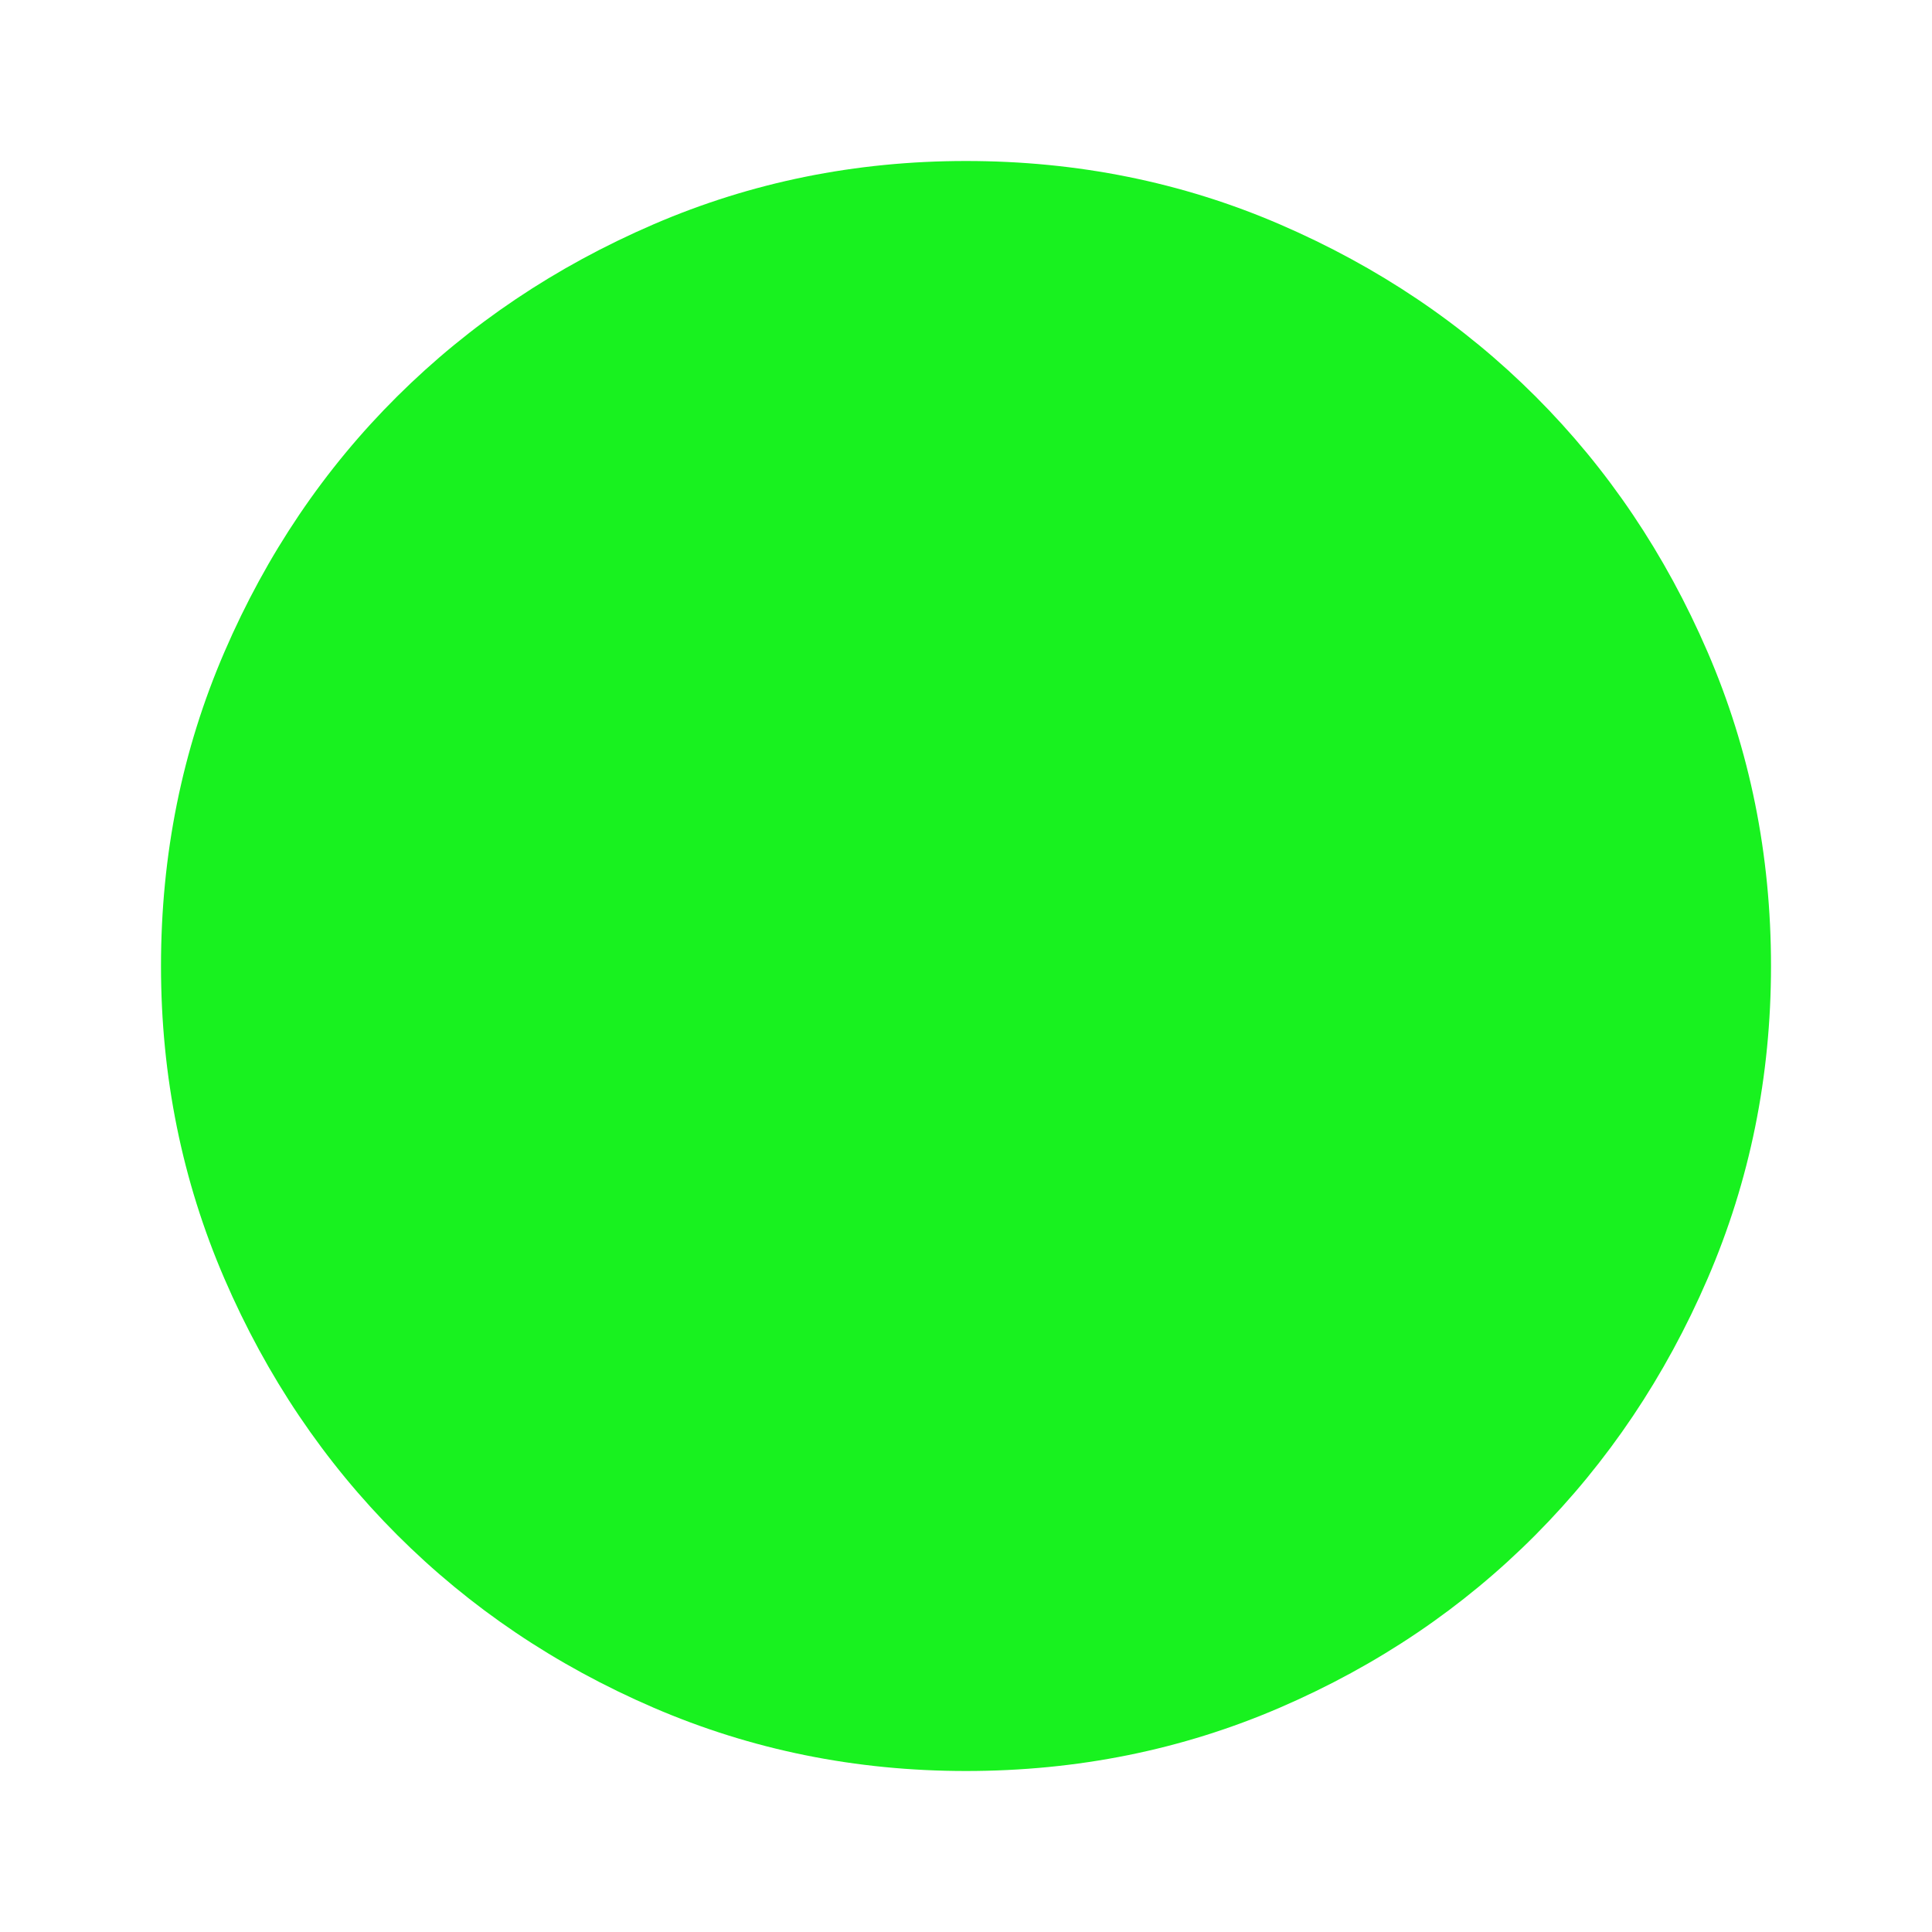
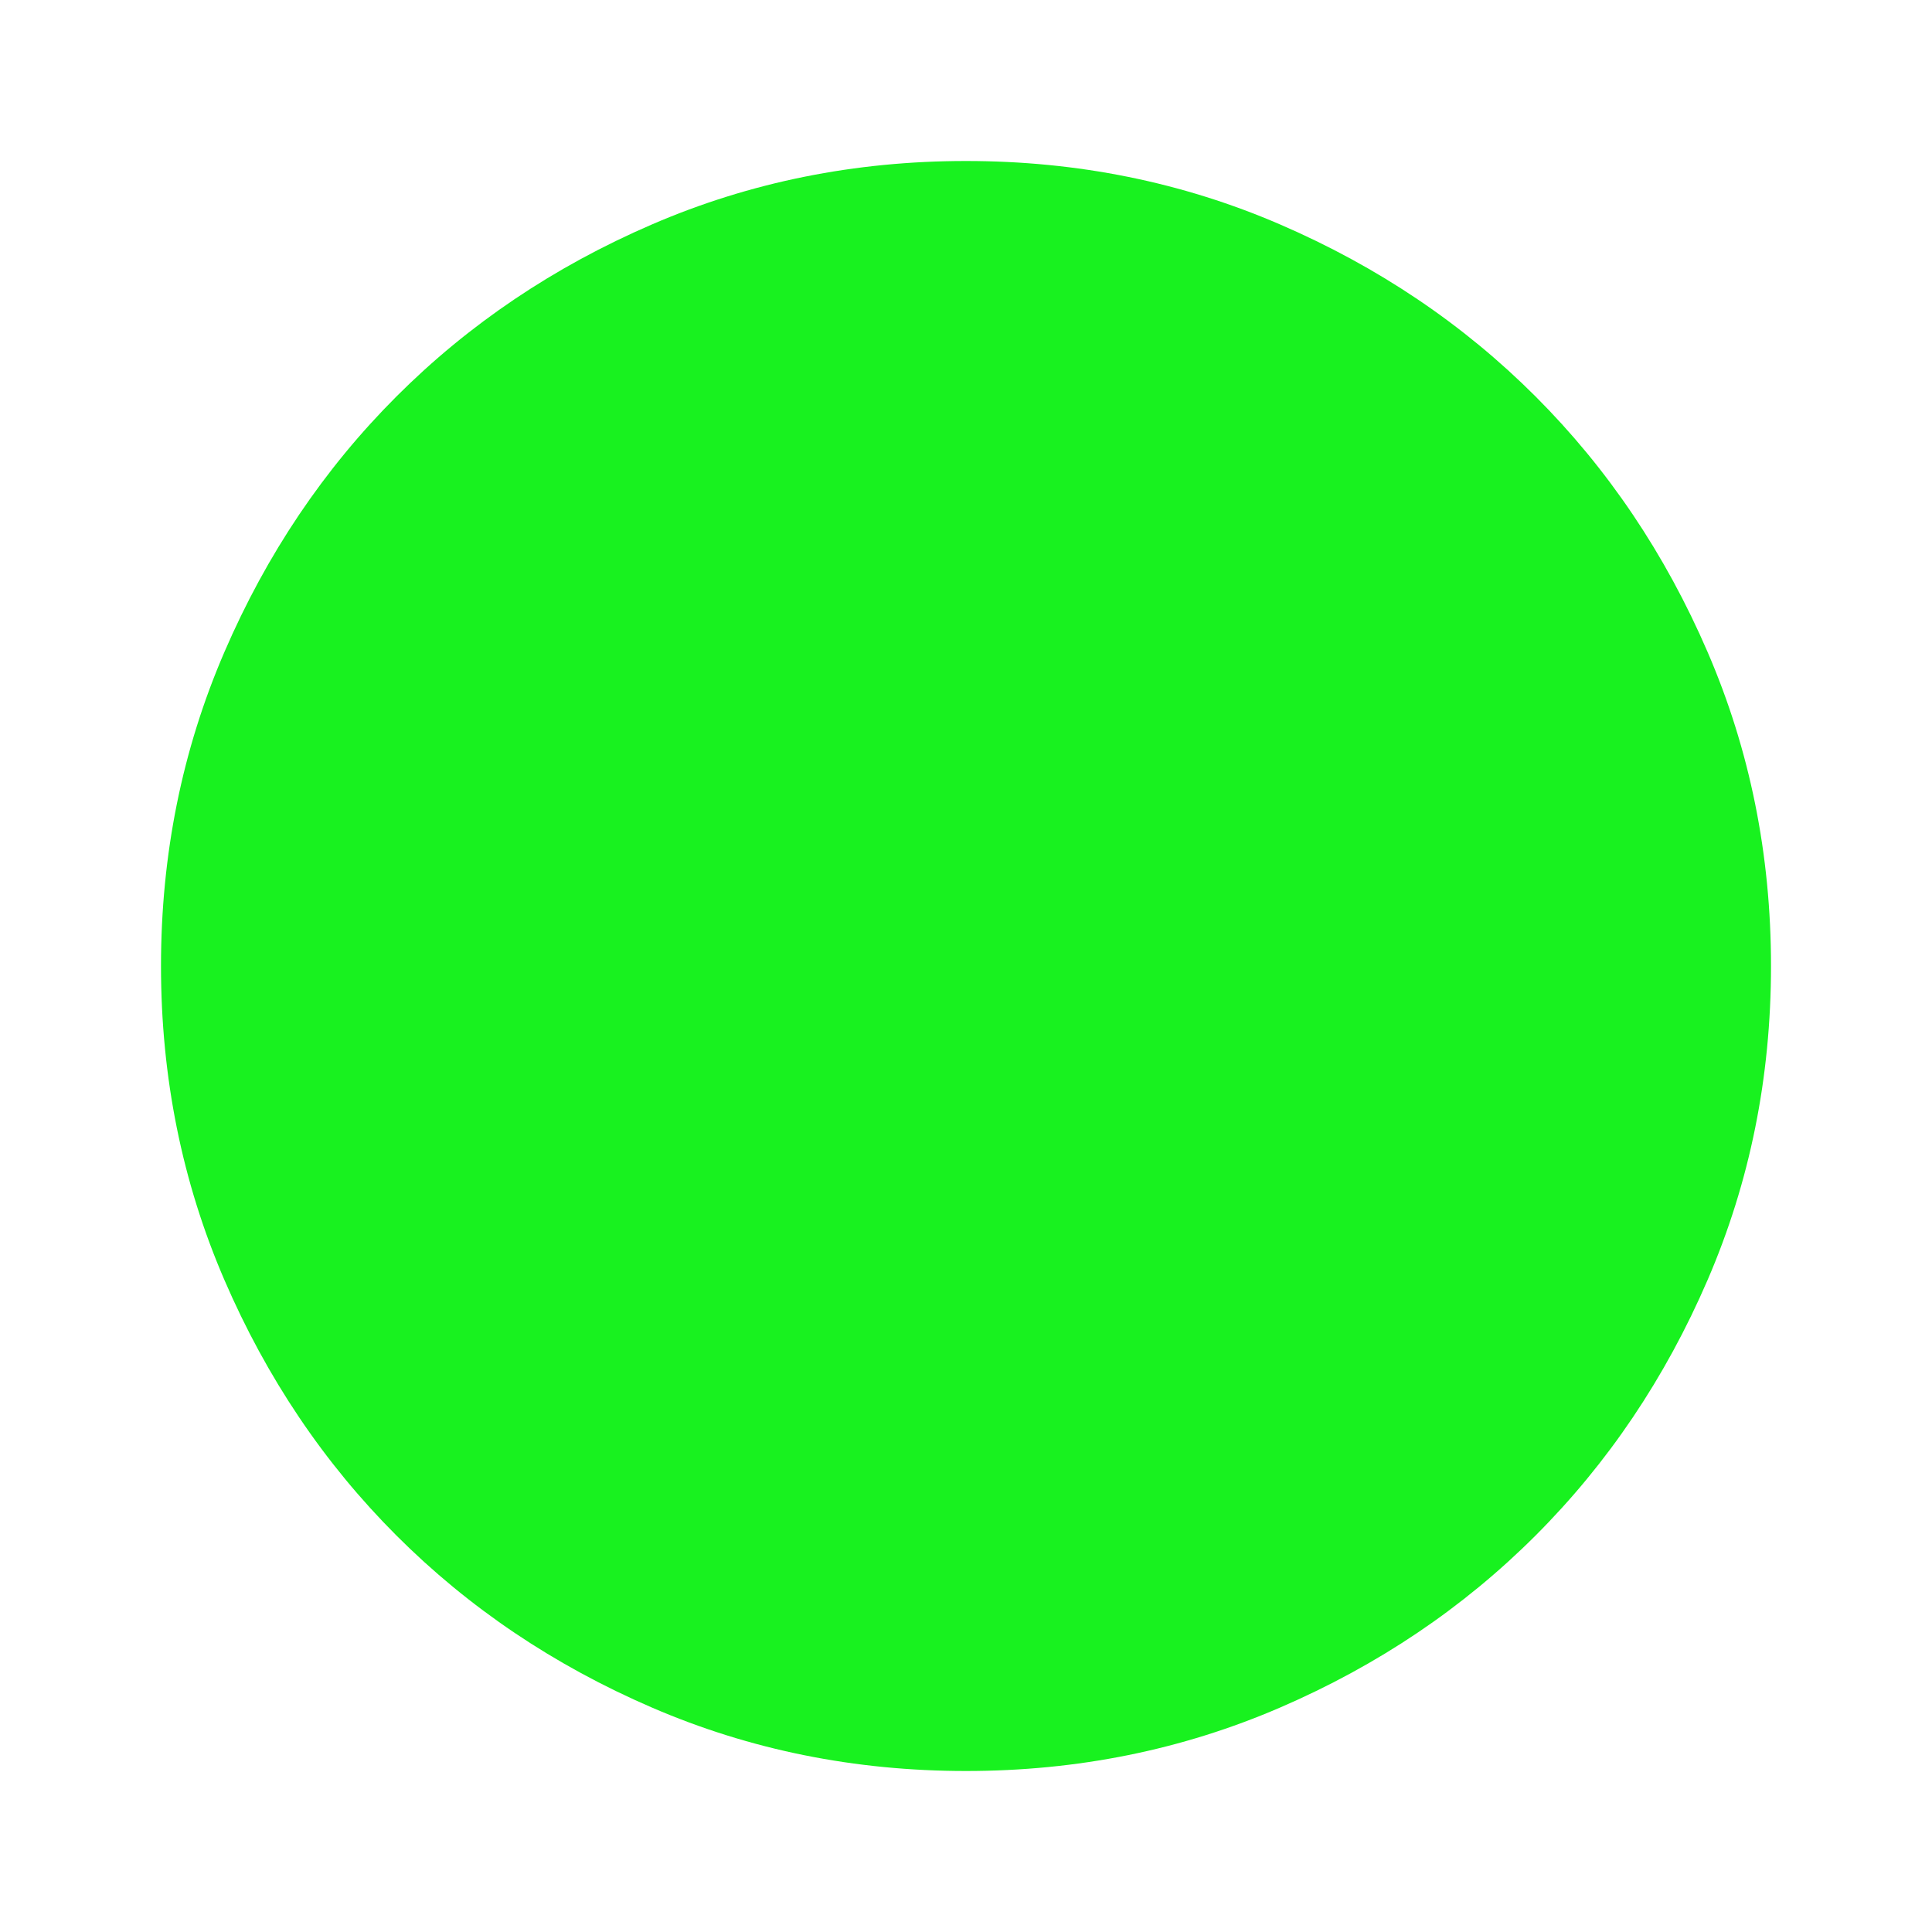
- <svg xmlns="http://www.w3.org/2000/svg" height="40px" viewBox="0 -960 960 960" width="40px" fill="#18f21f">
-   <path d="M480-80q-82.33 0-155.33-31.5-73-31.5-127.34-85.83Q143-251.67 111.5-324.67T80-480q0-83 31.5-156t85.83-127q54.34-54 127.34-85.5T480-880q83 0 156 31.5T763-763q54 54 85.5 127T880-480q0 82.33-31.5 155.33-31.5 73-85.5 127.34Q709-143 636-111.5T480-80Z" />
+ <svg xmlns="http://www.w3.org/2000/svg" height="24px" viewBox="0 -960 960 960" width="24px" fill="#18f21f">
+   <path d="M480-80q-83 0-156-31.5T197-197q-54-54-85.5-127T80-480q0-83 31.5-156T197-763q54-54 127-85.5T480-880q83 0 156 31.5T763-763q54 54 85.5 127T880-480q0 83-31.5 156T763-197q-54 54-127 85.5T480-80Z" />
</svg>
